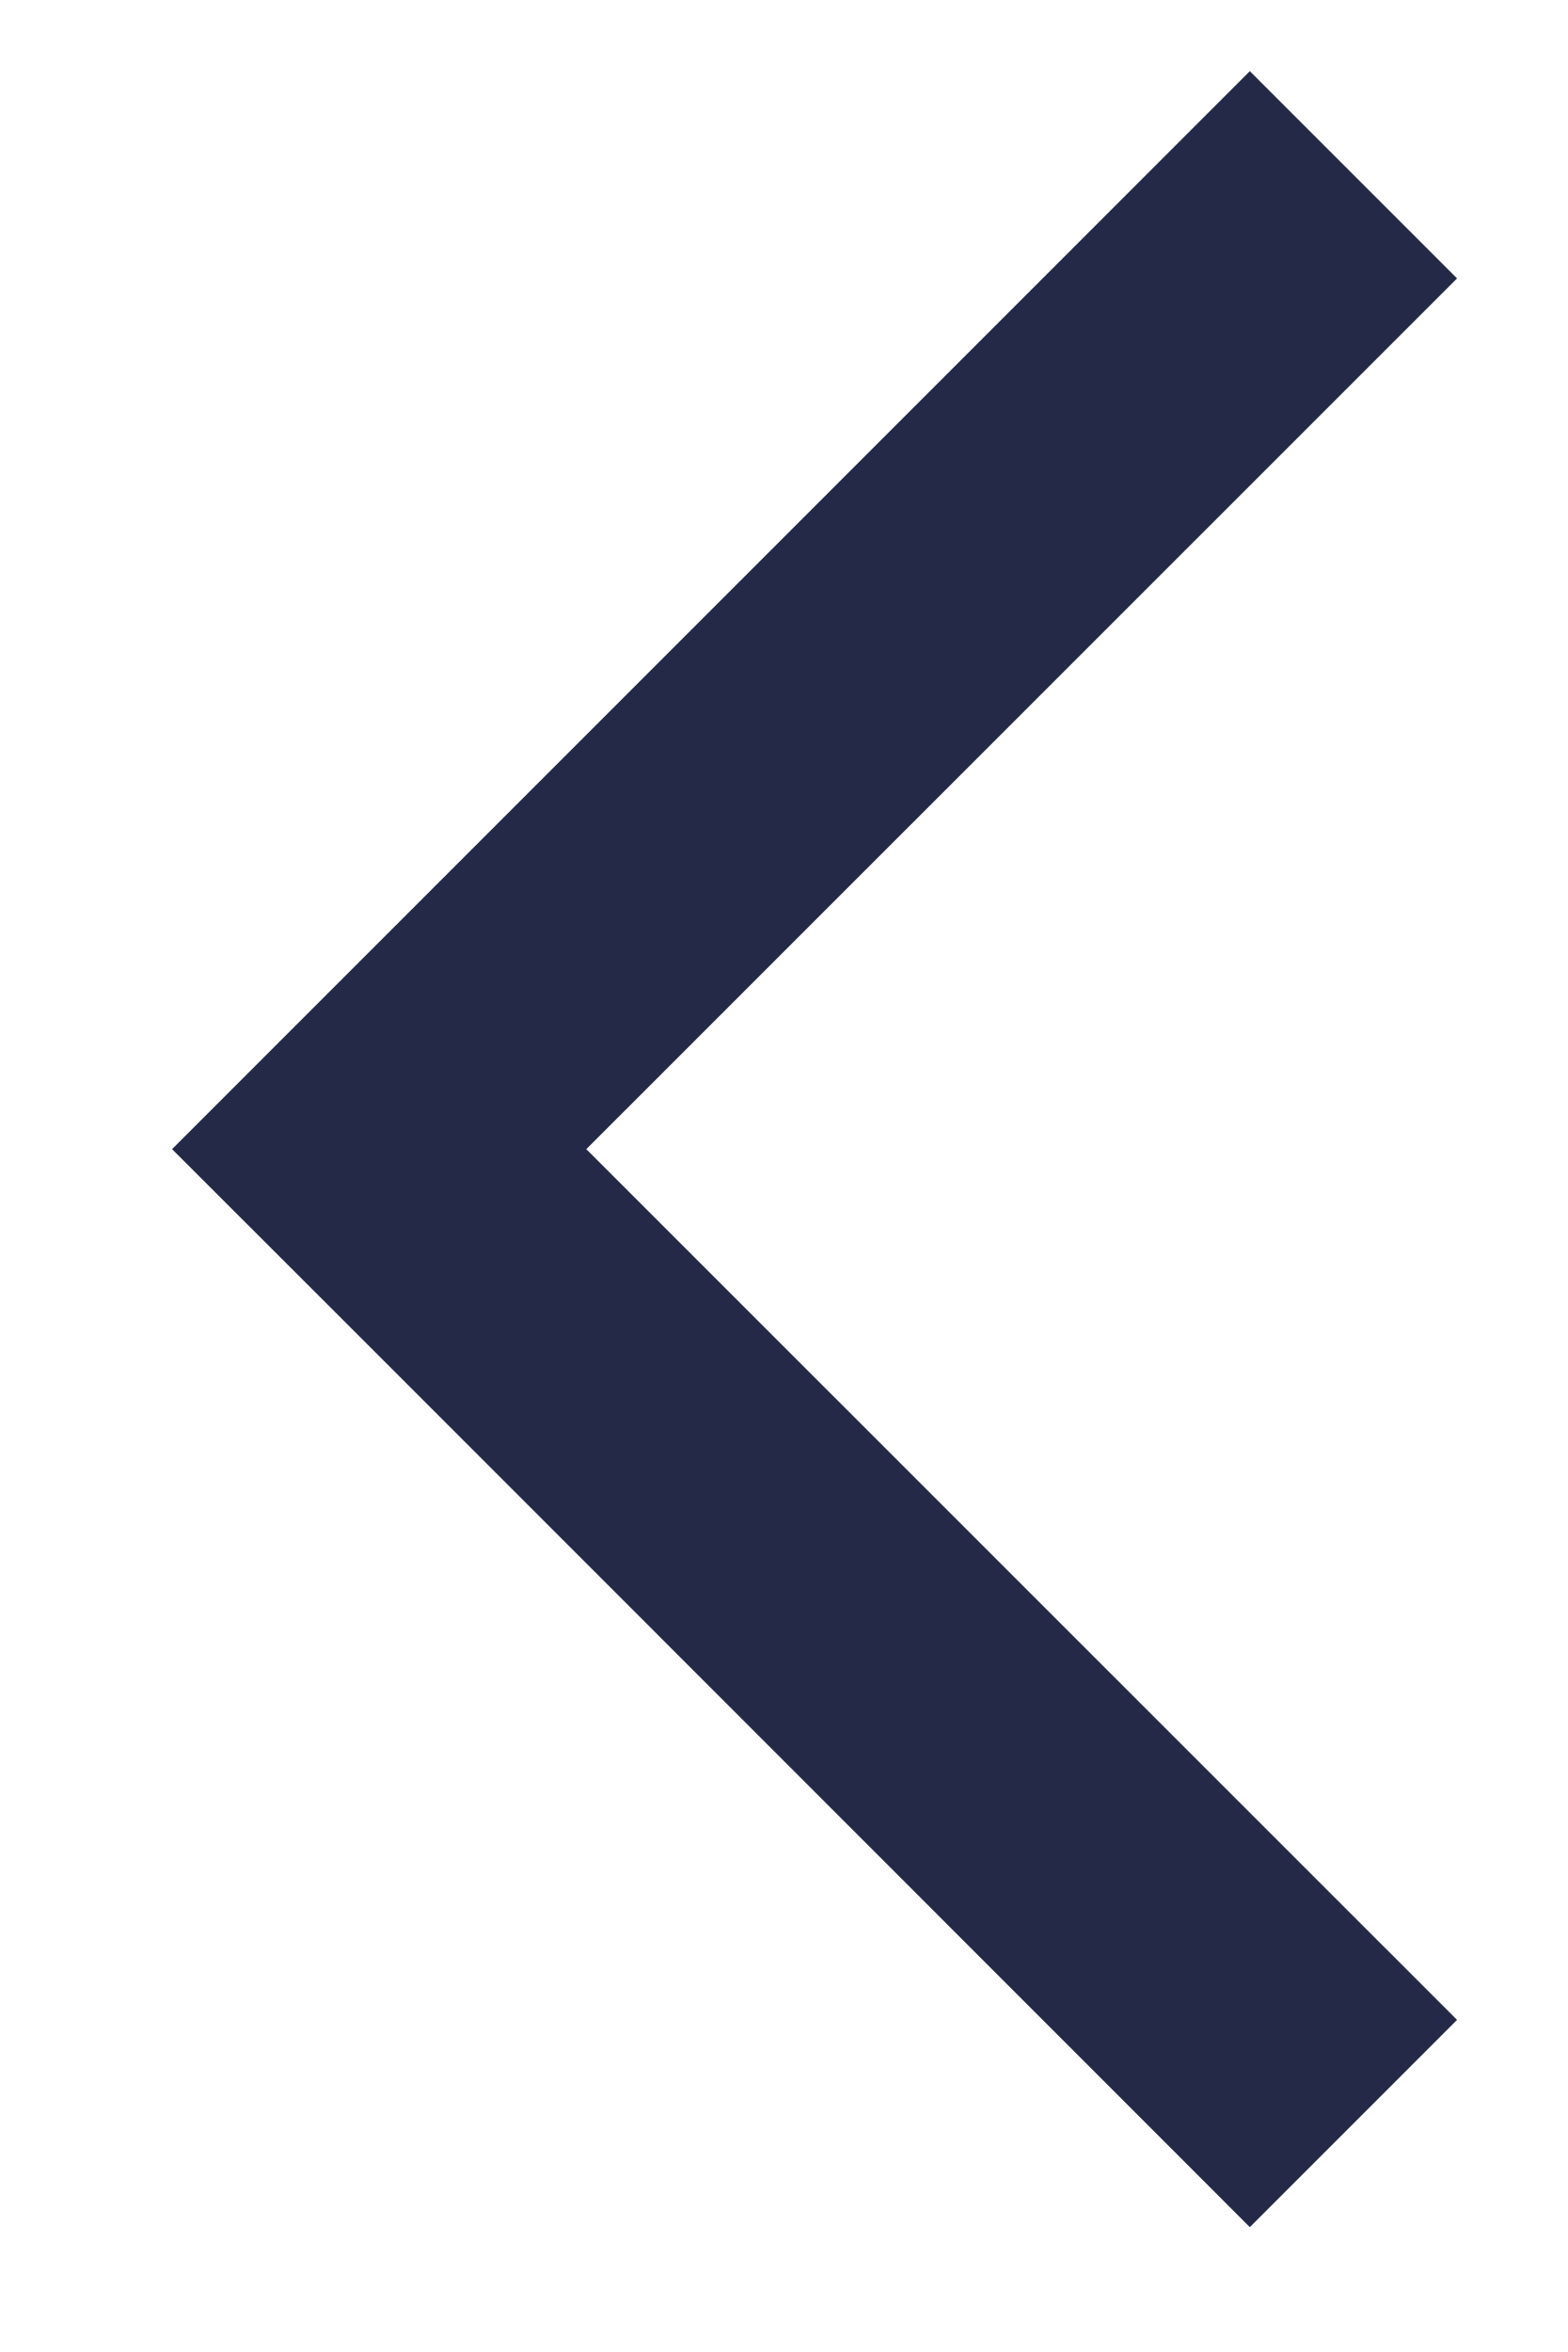
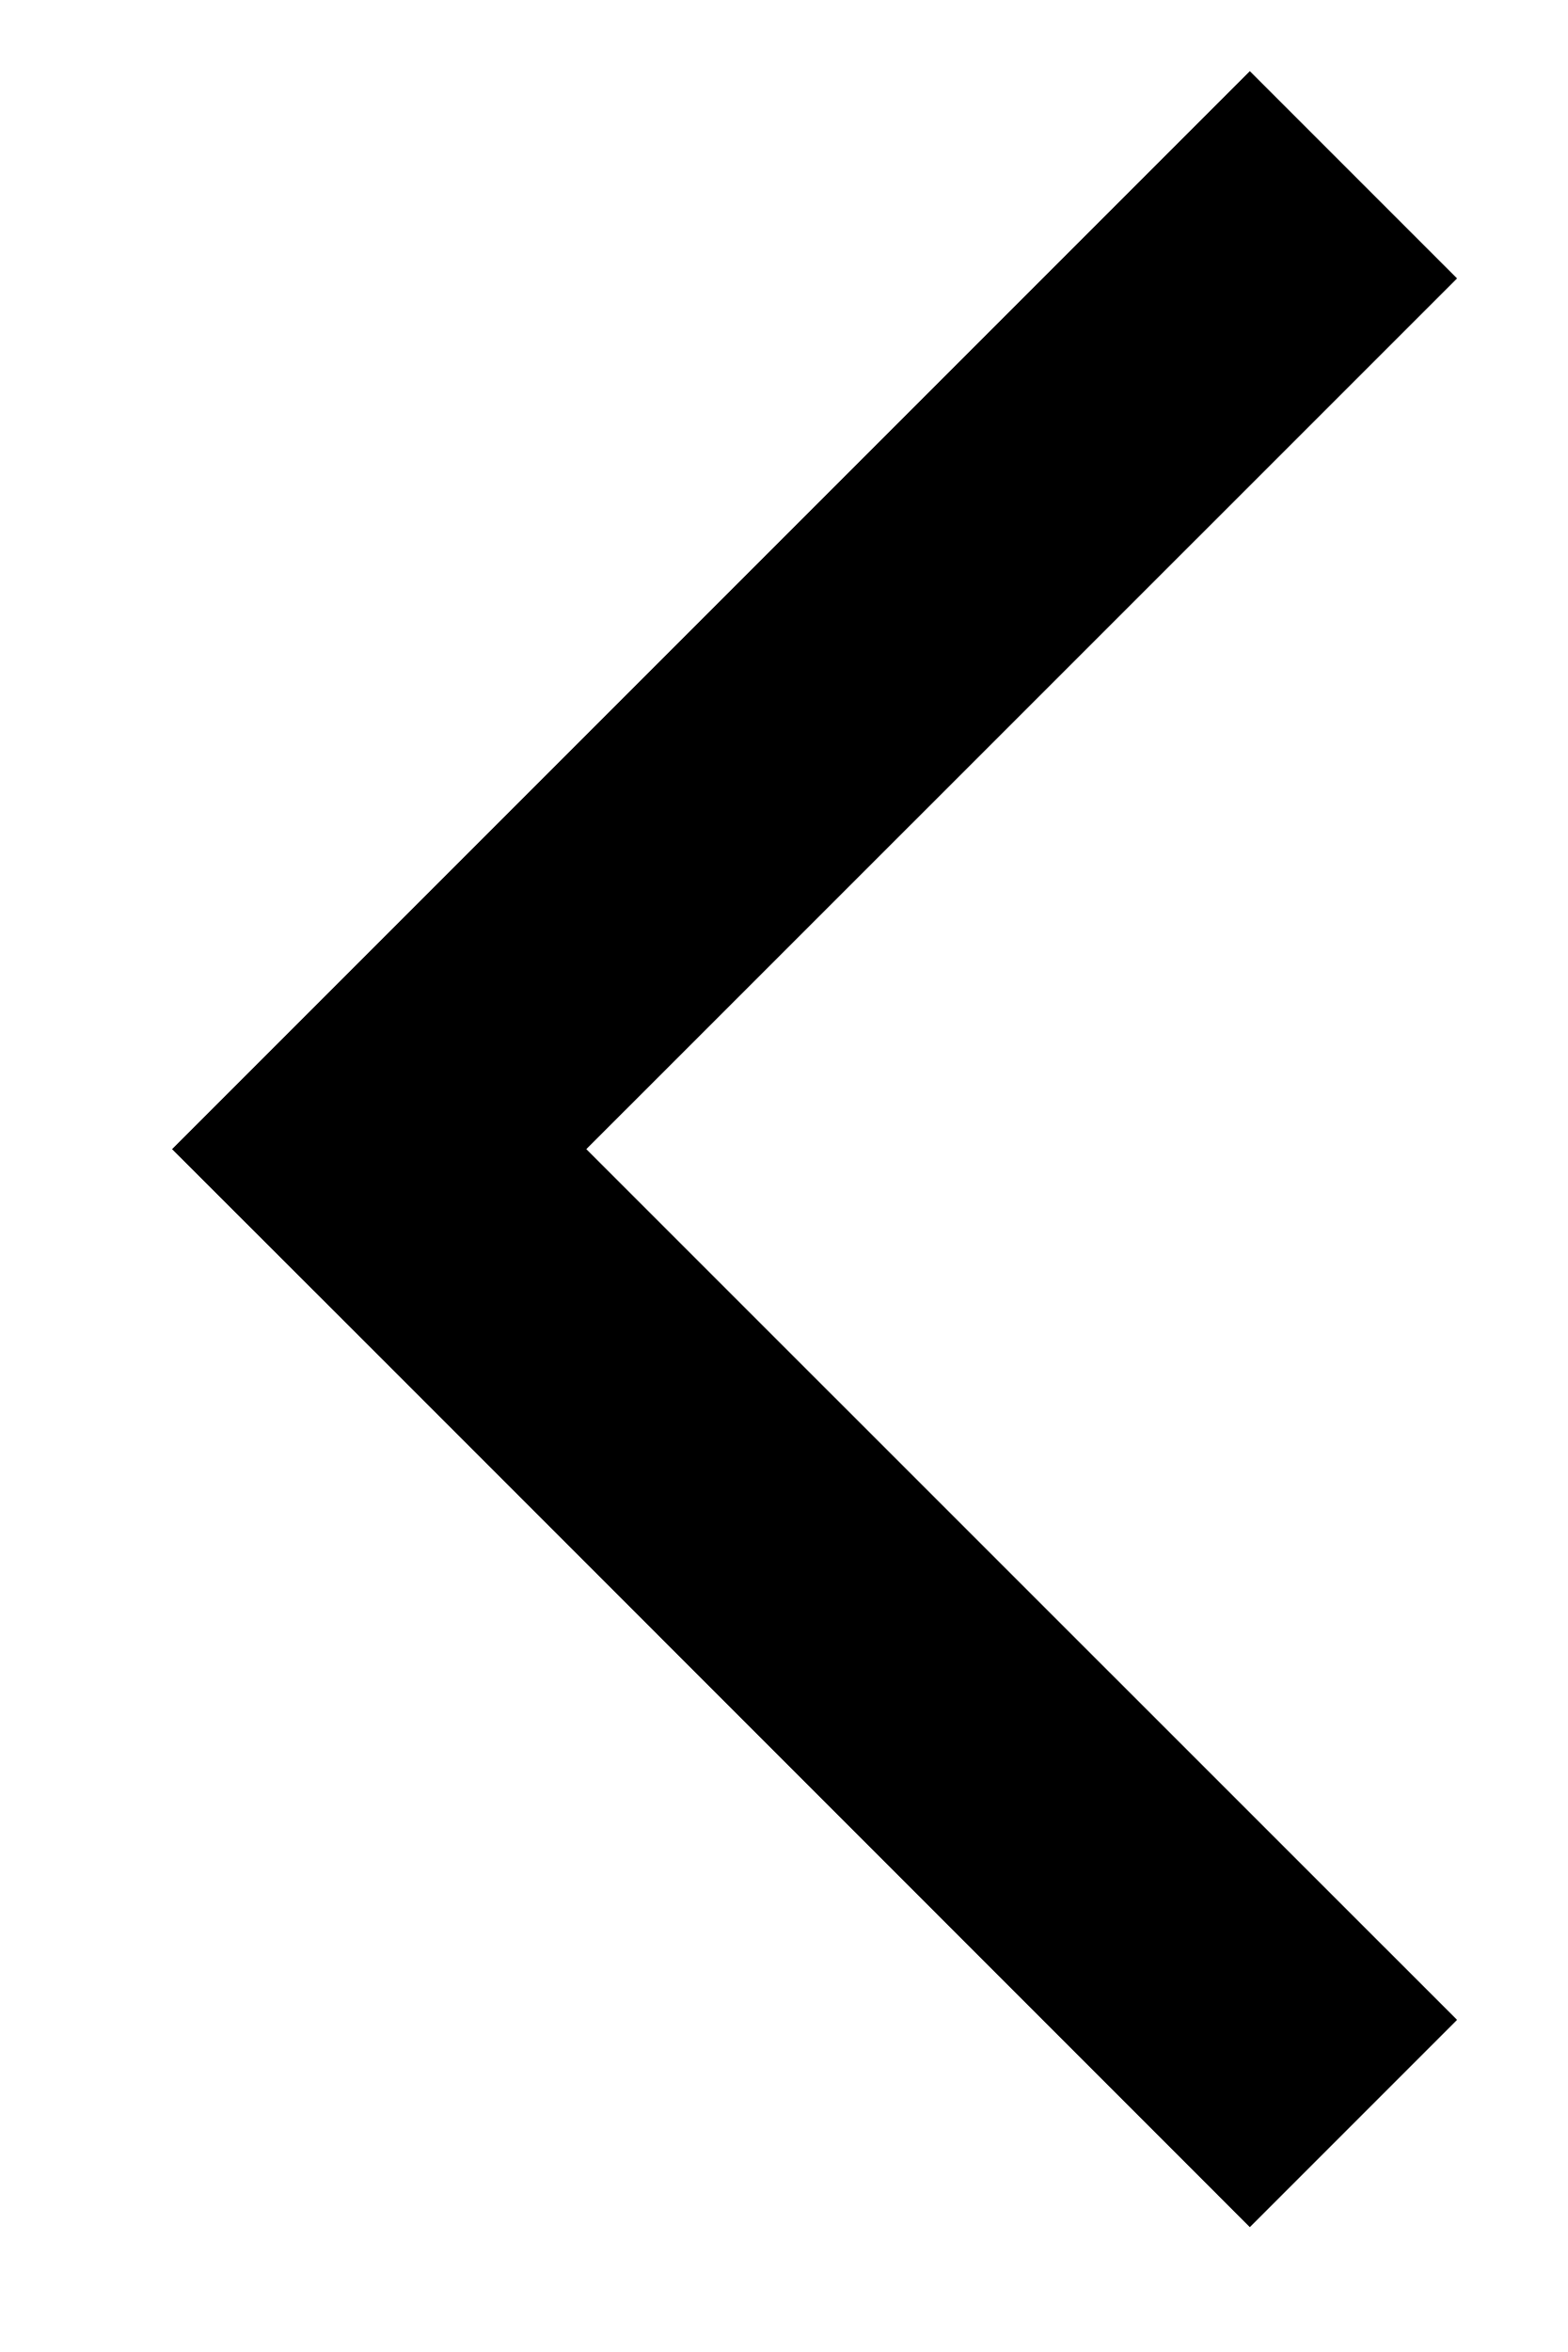
<svg xmlns="http://www.w3.org/2000/svg" width="8px" height="12px" viewBox="0 0 8 12" version="1.1">
  <g id="iphone8" stroke="none" stroke-width="1" fill="none" fill-rule="evenodd">
-     <g id="Artboard" transform="translate(-52, -369)" fill="#242948">
+     <g id="Artboard" transform="translate(-52, -369)" fill="#000000">
      <polygon id="Fill-1" points="58.378 369.363 53.936 373.805 52.878 374.863 53.936 375.92 58.378 380.363 59.435 379.306 59.435 379.305 54.992 374.863 59.435 370.421 59.435 370.42" />
    </g>
  </g>
</svg>
